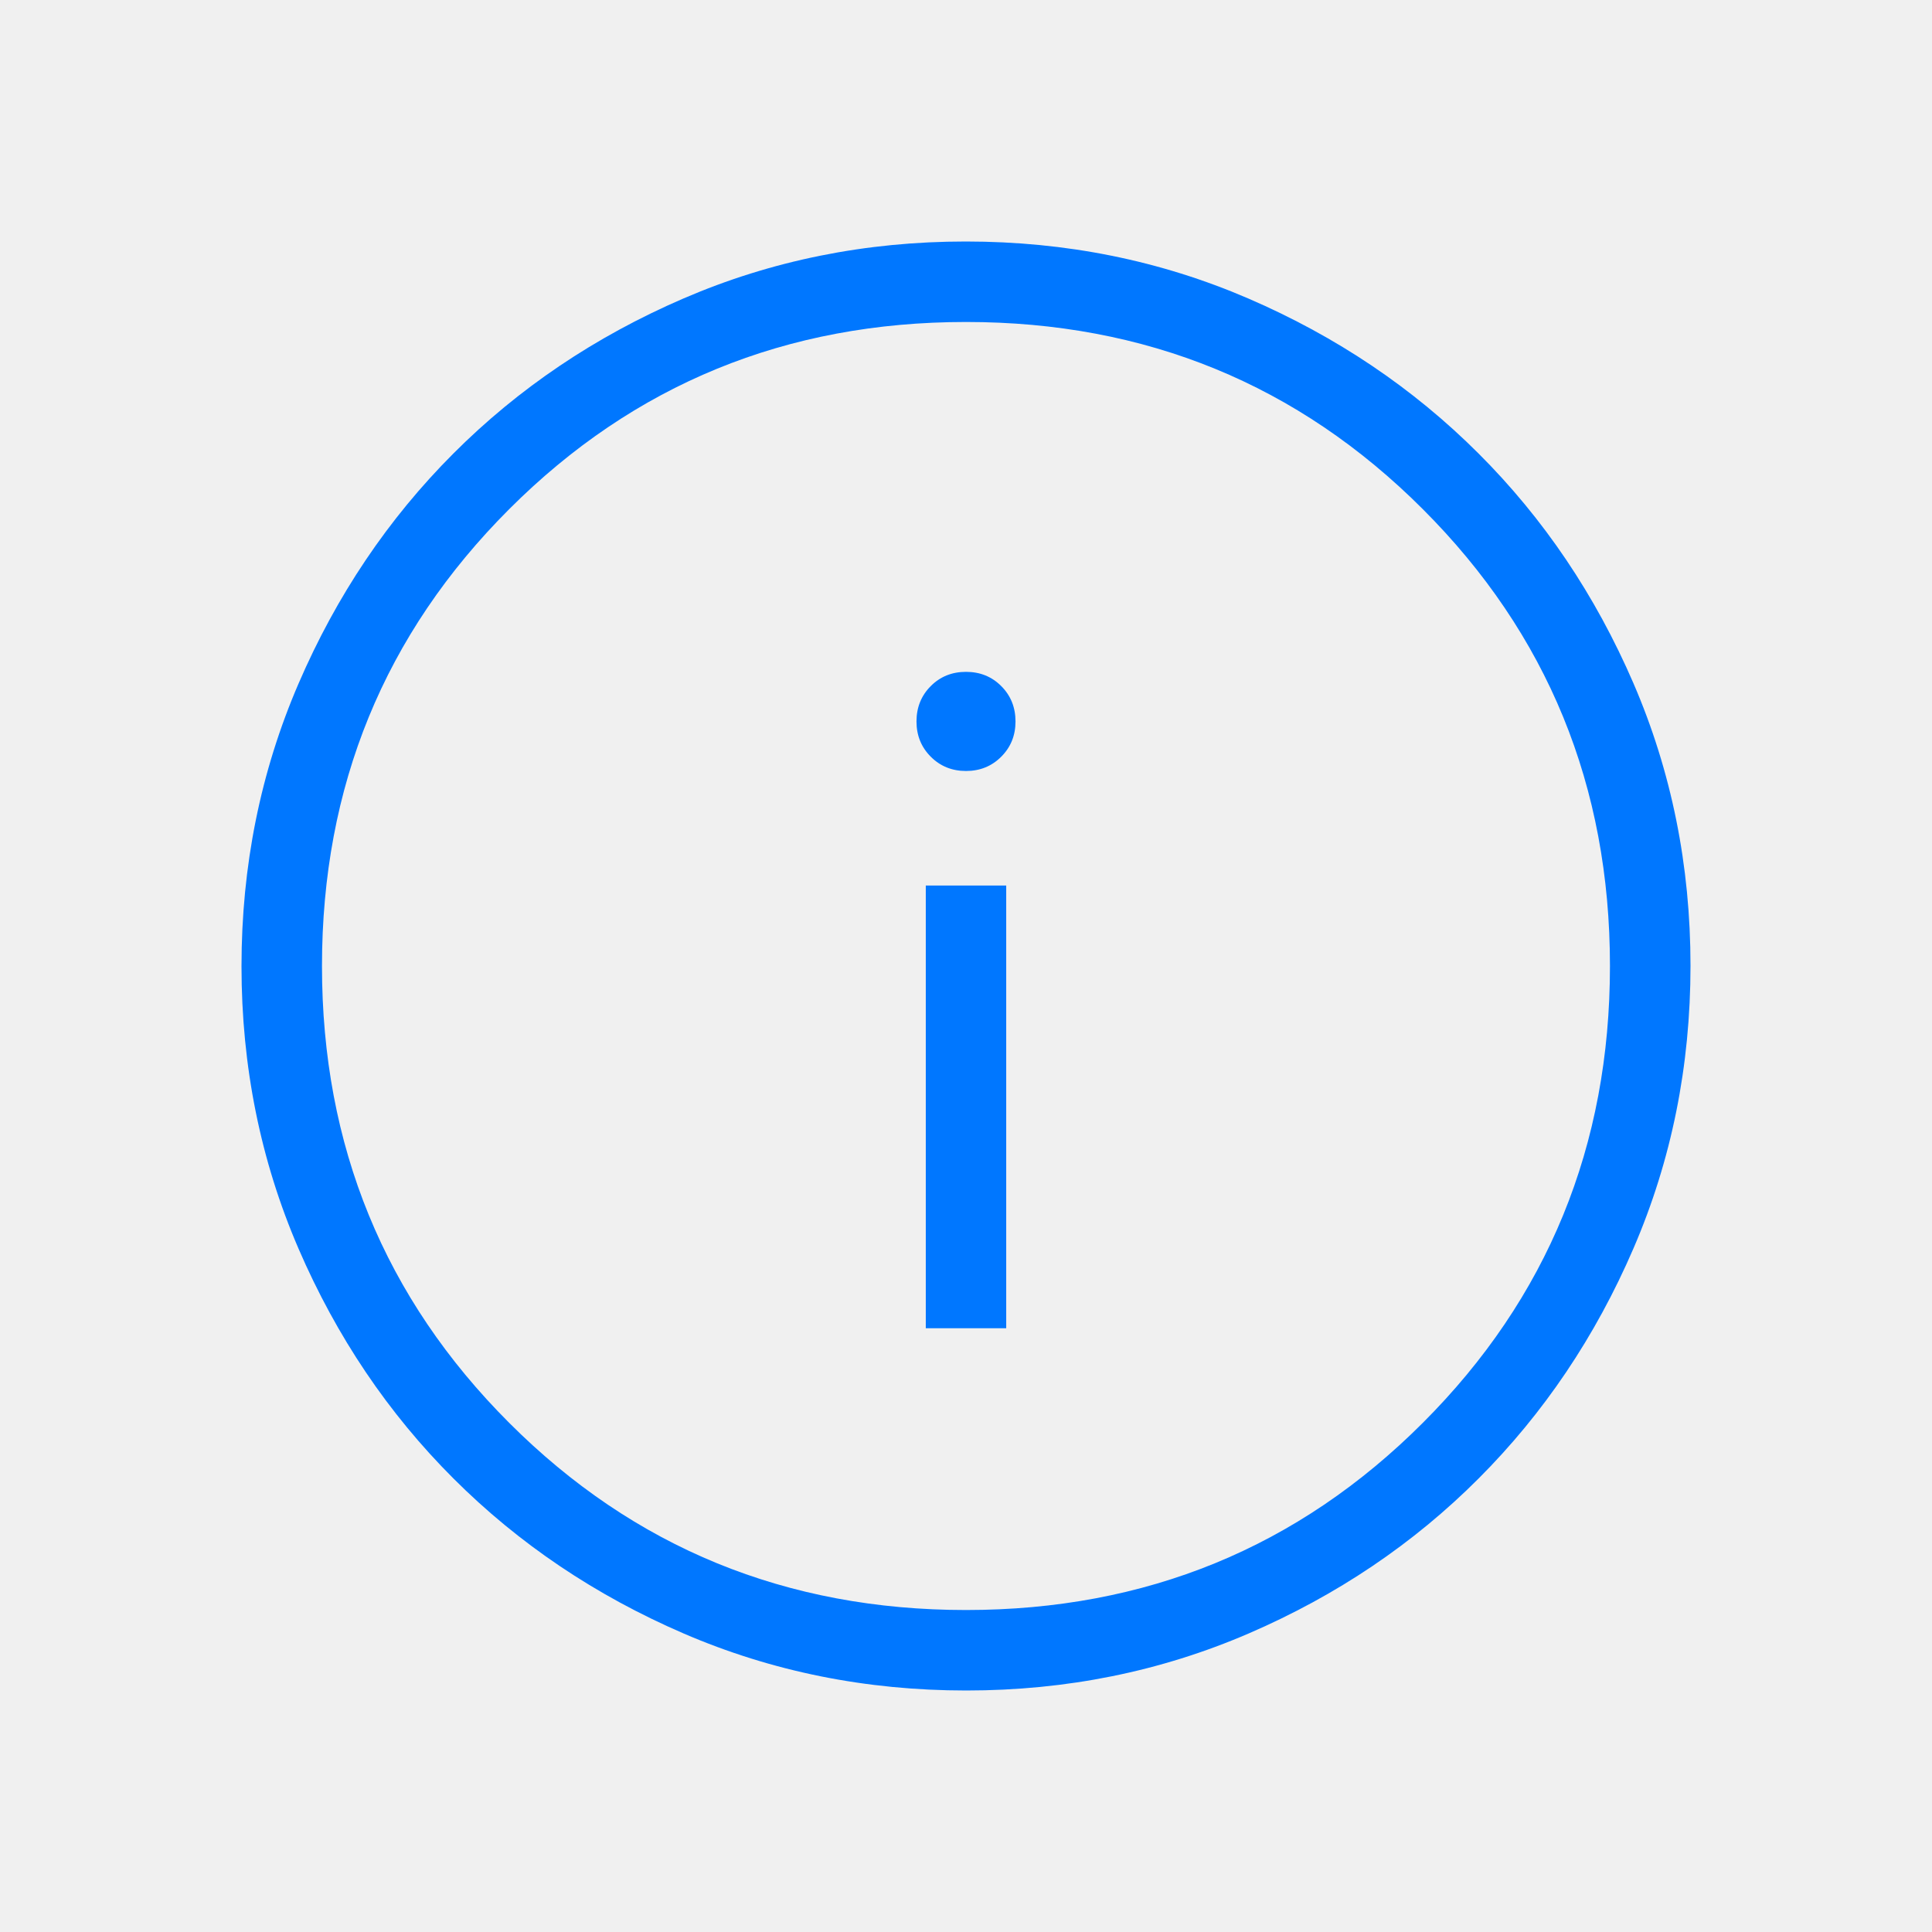
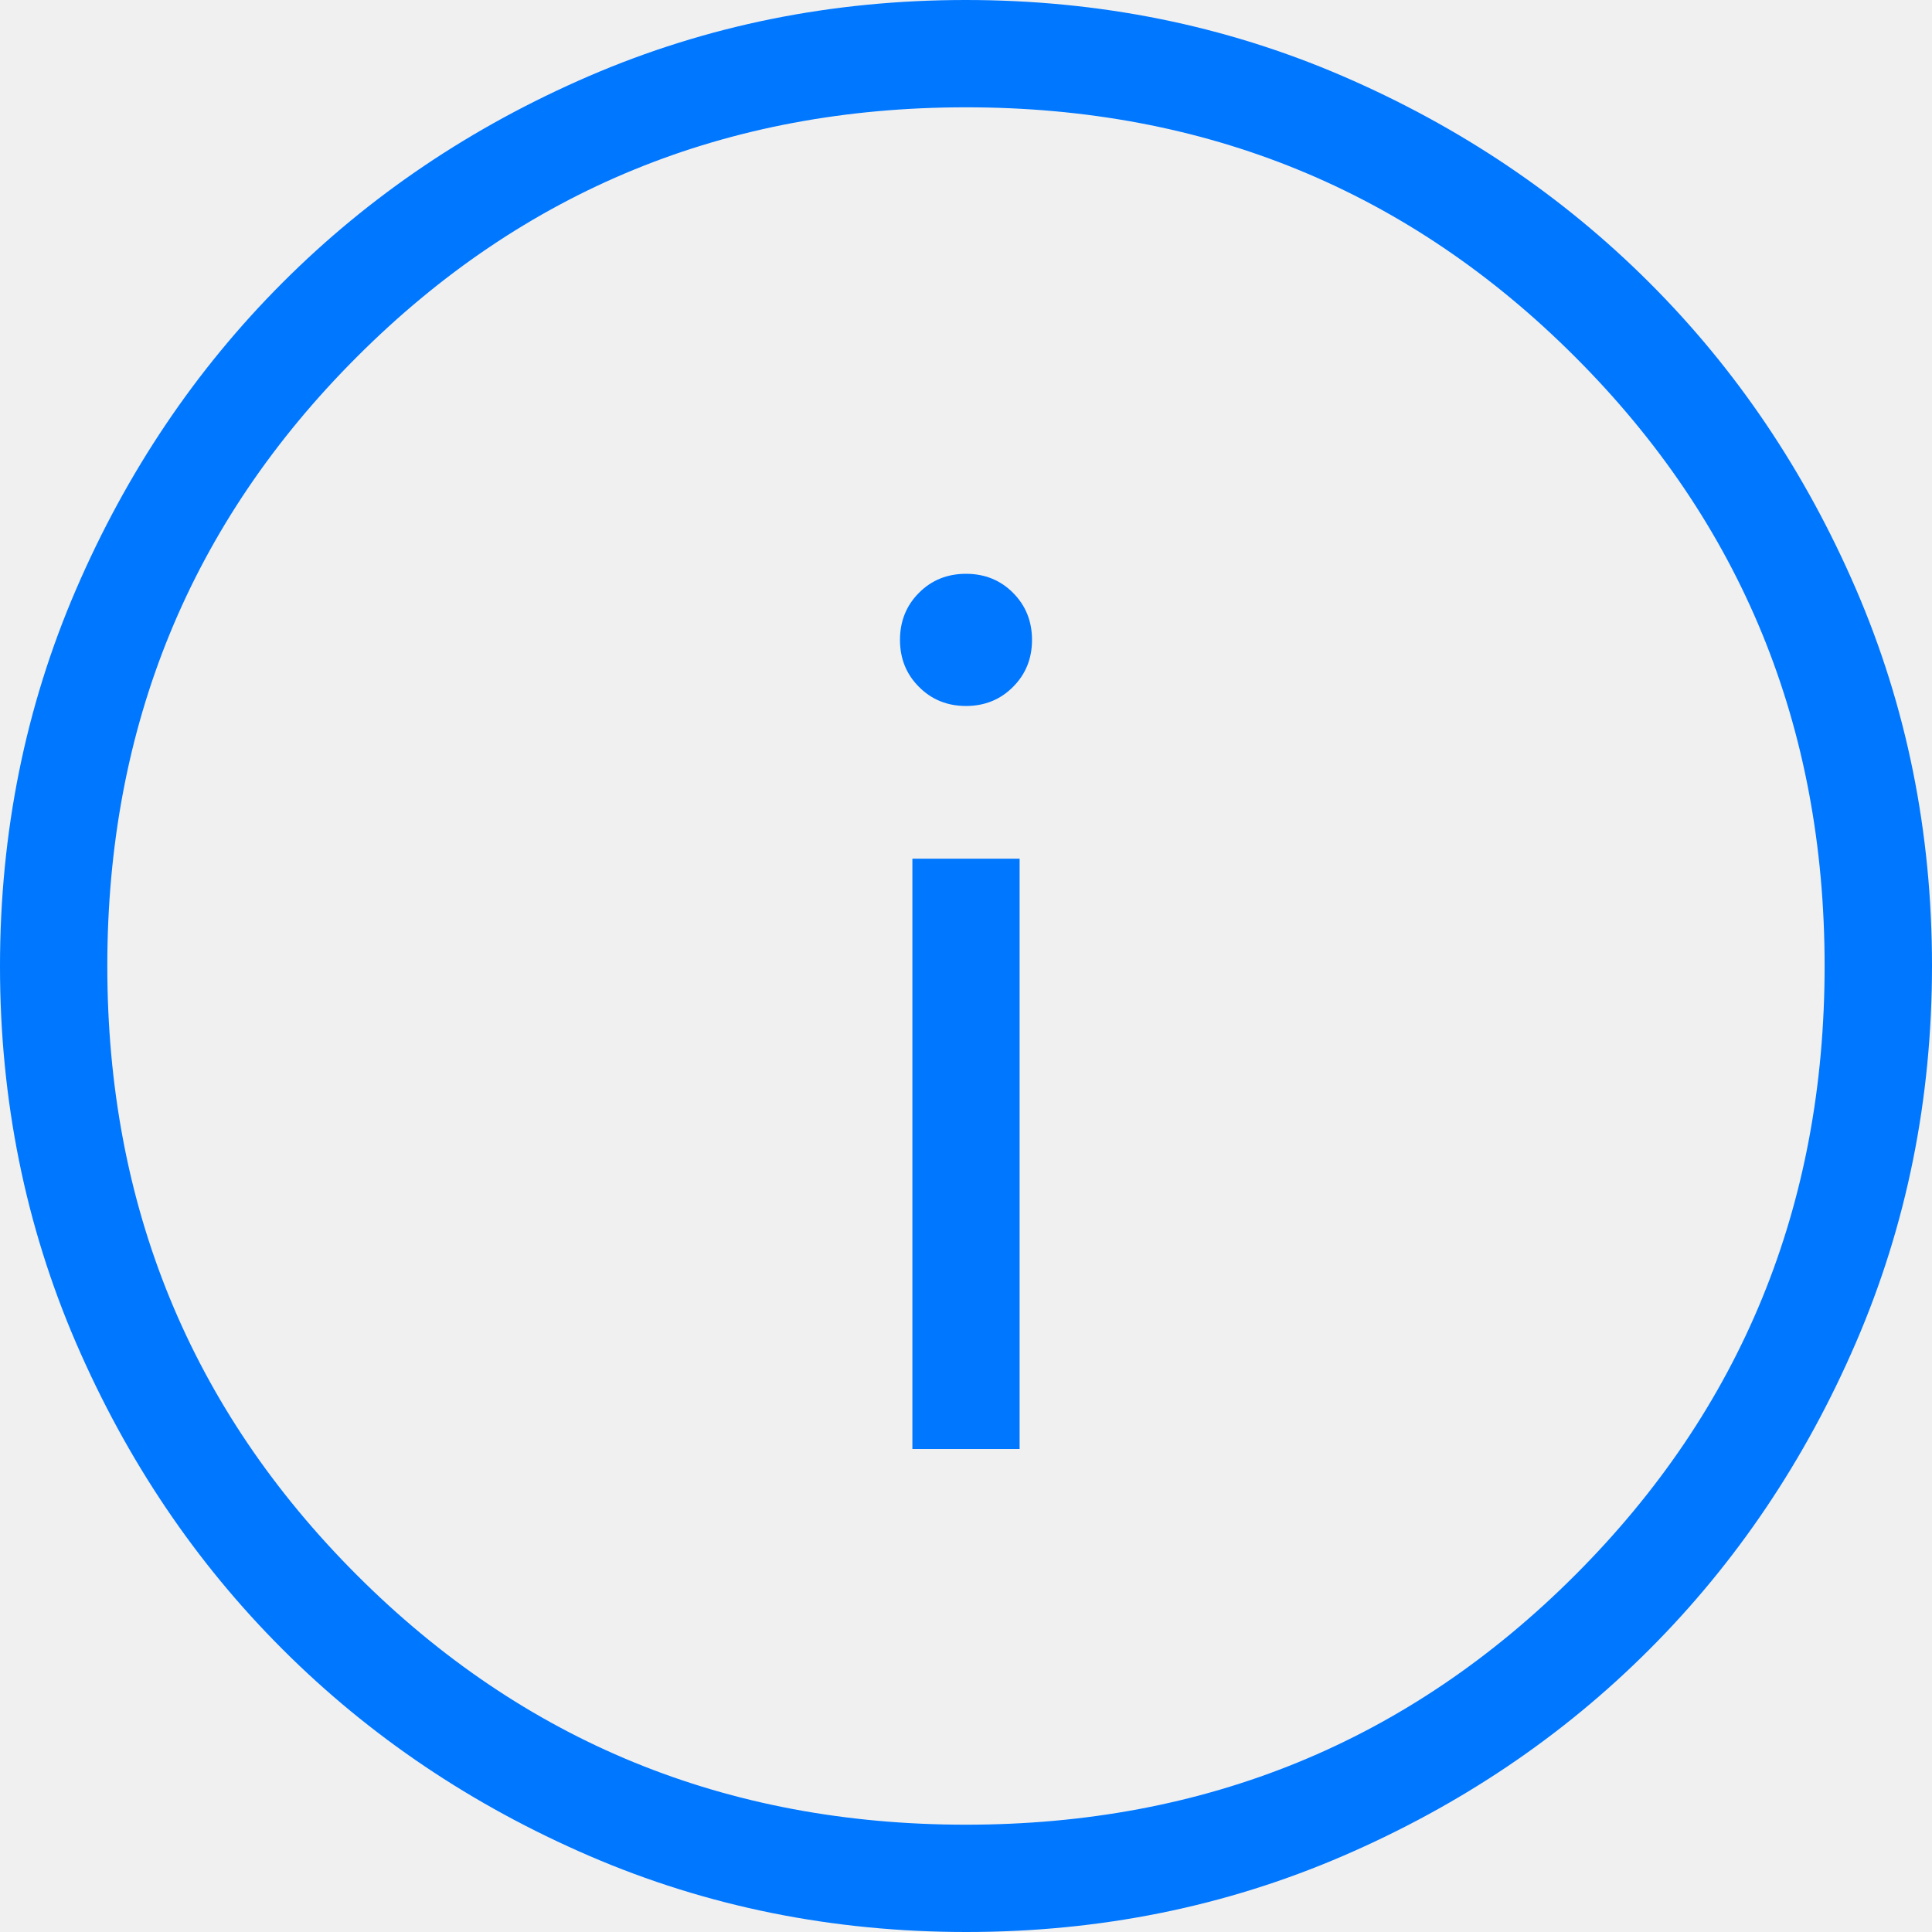
- <svg xmlns="http://www.w3.org/2000/svg" width="32" height="32" viewBox="0 0 32 32" fill="none">
-   <defs>
-     <clipPath id="clip3117_15949">
-       <rect id="material-symbols-light:info-outline" width="32" height="32" fill="white" fill-opacity="0" />
-     </clipPath>
-   </defs>
-   <rect id="material-symbols-light:info-outline" width="32" height="32" fill="#FFFFFF" fill-opacity="0" />
-   <g clip-path="url(#clip3117_15949)">
-     <path id="Vector" d="M15.334 22L16.666 22L16.666 14.667L15.334 14.667L15.334 22ZM16 12.77C16.233 12.77 16.428 12.69 16.584 12.533C16.741 12.376 16.82 12.182 16.82 11.949C16.82 11.717 16.741 11.521 16.584 11.364C16.428 11.207 16.233 11.128 16 11.128C15.767 11.128 15.572 11.207 15.416 11.364C15.259 11.521 15.18 11.717 15.18 11.949C15.18 12.182 15.259 12.376 15.416 12.533C15.572 12.69 15.767 12.77 16 12.77ZM16.004 28C14.345 28 12.785 27.686 11.324 27.056C9.864 26.426 8.593 25.57 7.512 24.49C6.431 23.411 5.576 22.143 4.945 20.683C4.315 19.223 4 17.663 4 16.004C4 14.346 4.314 12.785 4.944 11.324C5.574 9.863 6.429 8.593 7.509 7.512C8.588 6.431 9.858 5.575 11.317 4.945C12.777 4.315 14.336 4 15.996 4C17.655 4 19.215 4.314 20.676 4.944C22.136 5.574 23.407 6.43 24.488 7.51C25.569 8.589 26.424 9.857 27.055 11.317C27.685 12.777 28 14.337 28 15.996C28 17.654 27.686 19.215 27.056 20.676C26.426 22.137 25.571 23.407 24.491 24.488C23.412 25.569 22.142 26.425 20.683 27.055C19.223 27.685 17.664 28 16.004 28ZM16 26.667C18.977 26.667 21.5 25.634 23.567 23.566C25.633 21.5 26.666 18.977 26.666 16C26.666 13.023 25.633 10.5 23.567 8.434C21.5 6.366 18.977 5.333 16 5.333C13.023 5.333 10.5 6.366 8.433 8.434C6.367 10.5 5.333 13.023 5.333 16C5.333 18.977 6.367 21.5 8.433 23.566C10.5 25.634 13.023 26.667 16 26.667Z" fill="#0077FF" fill-opacity="1" fill-rule="nonzero" />
-   </g>
+ <svg xmlns="http://www.w3.org/2000/svg" width="24" height="24" viewBox="0 0 24 24" fill="none">
+   <defs />
+   <path id="Vector" d="M11.334 18L12.666 18L12.666 10.667L11.334 10.667L11.334 18ZM12 8.77C12.233 8.77 12.428 8.69 12.584 8.533C12.741 8.376 12.82 8.182 12.82 7.949C12.82 7.717 12.741 7.521 12.584 7.364C12.428 7.207 12.233 7.128 12 7.128C11.767 7.128 11.572 7.207 11.416 7.364C11.259 7.521 11.18 7.717 11.18 7.949C11.18 8.182 11.259 8.376 11.416 8.533C11.572 8.69 11.767 8.77 12 8.77ZM12.004 24C10.345 24 8.785 23.686 7.324 23.056C5.864 22.426 4.593 21.57 3.512 20.49C2.431 19.411 1.576 18.143 0.945 16.683C0.315 15.223 0 13.663 0 12.004C0 10.346 0.314 8.785 0.944 7.324C1.574 5.863 2.429 4.593 3.509 3.512C4.588 2.431 5.858 1.575 7.317 0.945C8.777 0.315 10.336 0 11.996 0C13.655 0 15.215 0.314 16.676 0.944C18.136 1.574 19.407 2.43 20.488 3.51C21.569 4.589 22.424 5.857 23.055 7.317C23.685 8.777 24 10.337 24 11.996C24 13.654 23.686 15.215 23.056 16.676C22.426 18.137 21.571 19.407 20.491 20.488C19.412 21.569 18.142 22.425 16.683 23.055C15.223 23.685 13.664 24 12.004 24ZM12 22.667C14.977 22.667 17.5 21.634 19.567 19.566C21.633 17.5 22.666 14.977 22.666 12C22.666 9.022 21.633 6.5 19.567 4.434C17.5 2.366 14.977 1.333 12 1.333C9.022 1.333 6.5 2.366 4.433 4.434C2.367 6.5 1.333 9.022 1.333 12C1.333 14.977 2.367 17.5 4.433 19.566C6.5 21.634 9.022 22.667 12 22.667Z" fill="#0077FF" fill-opacity="1" fill-rule="nonzero" />
</svg>
